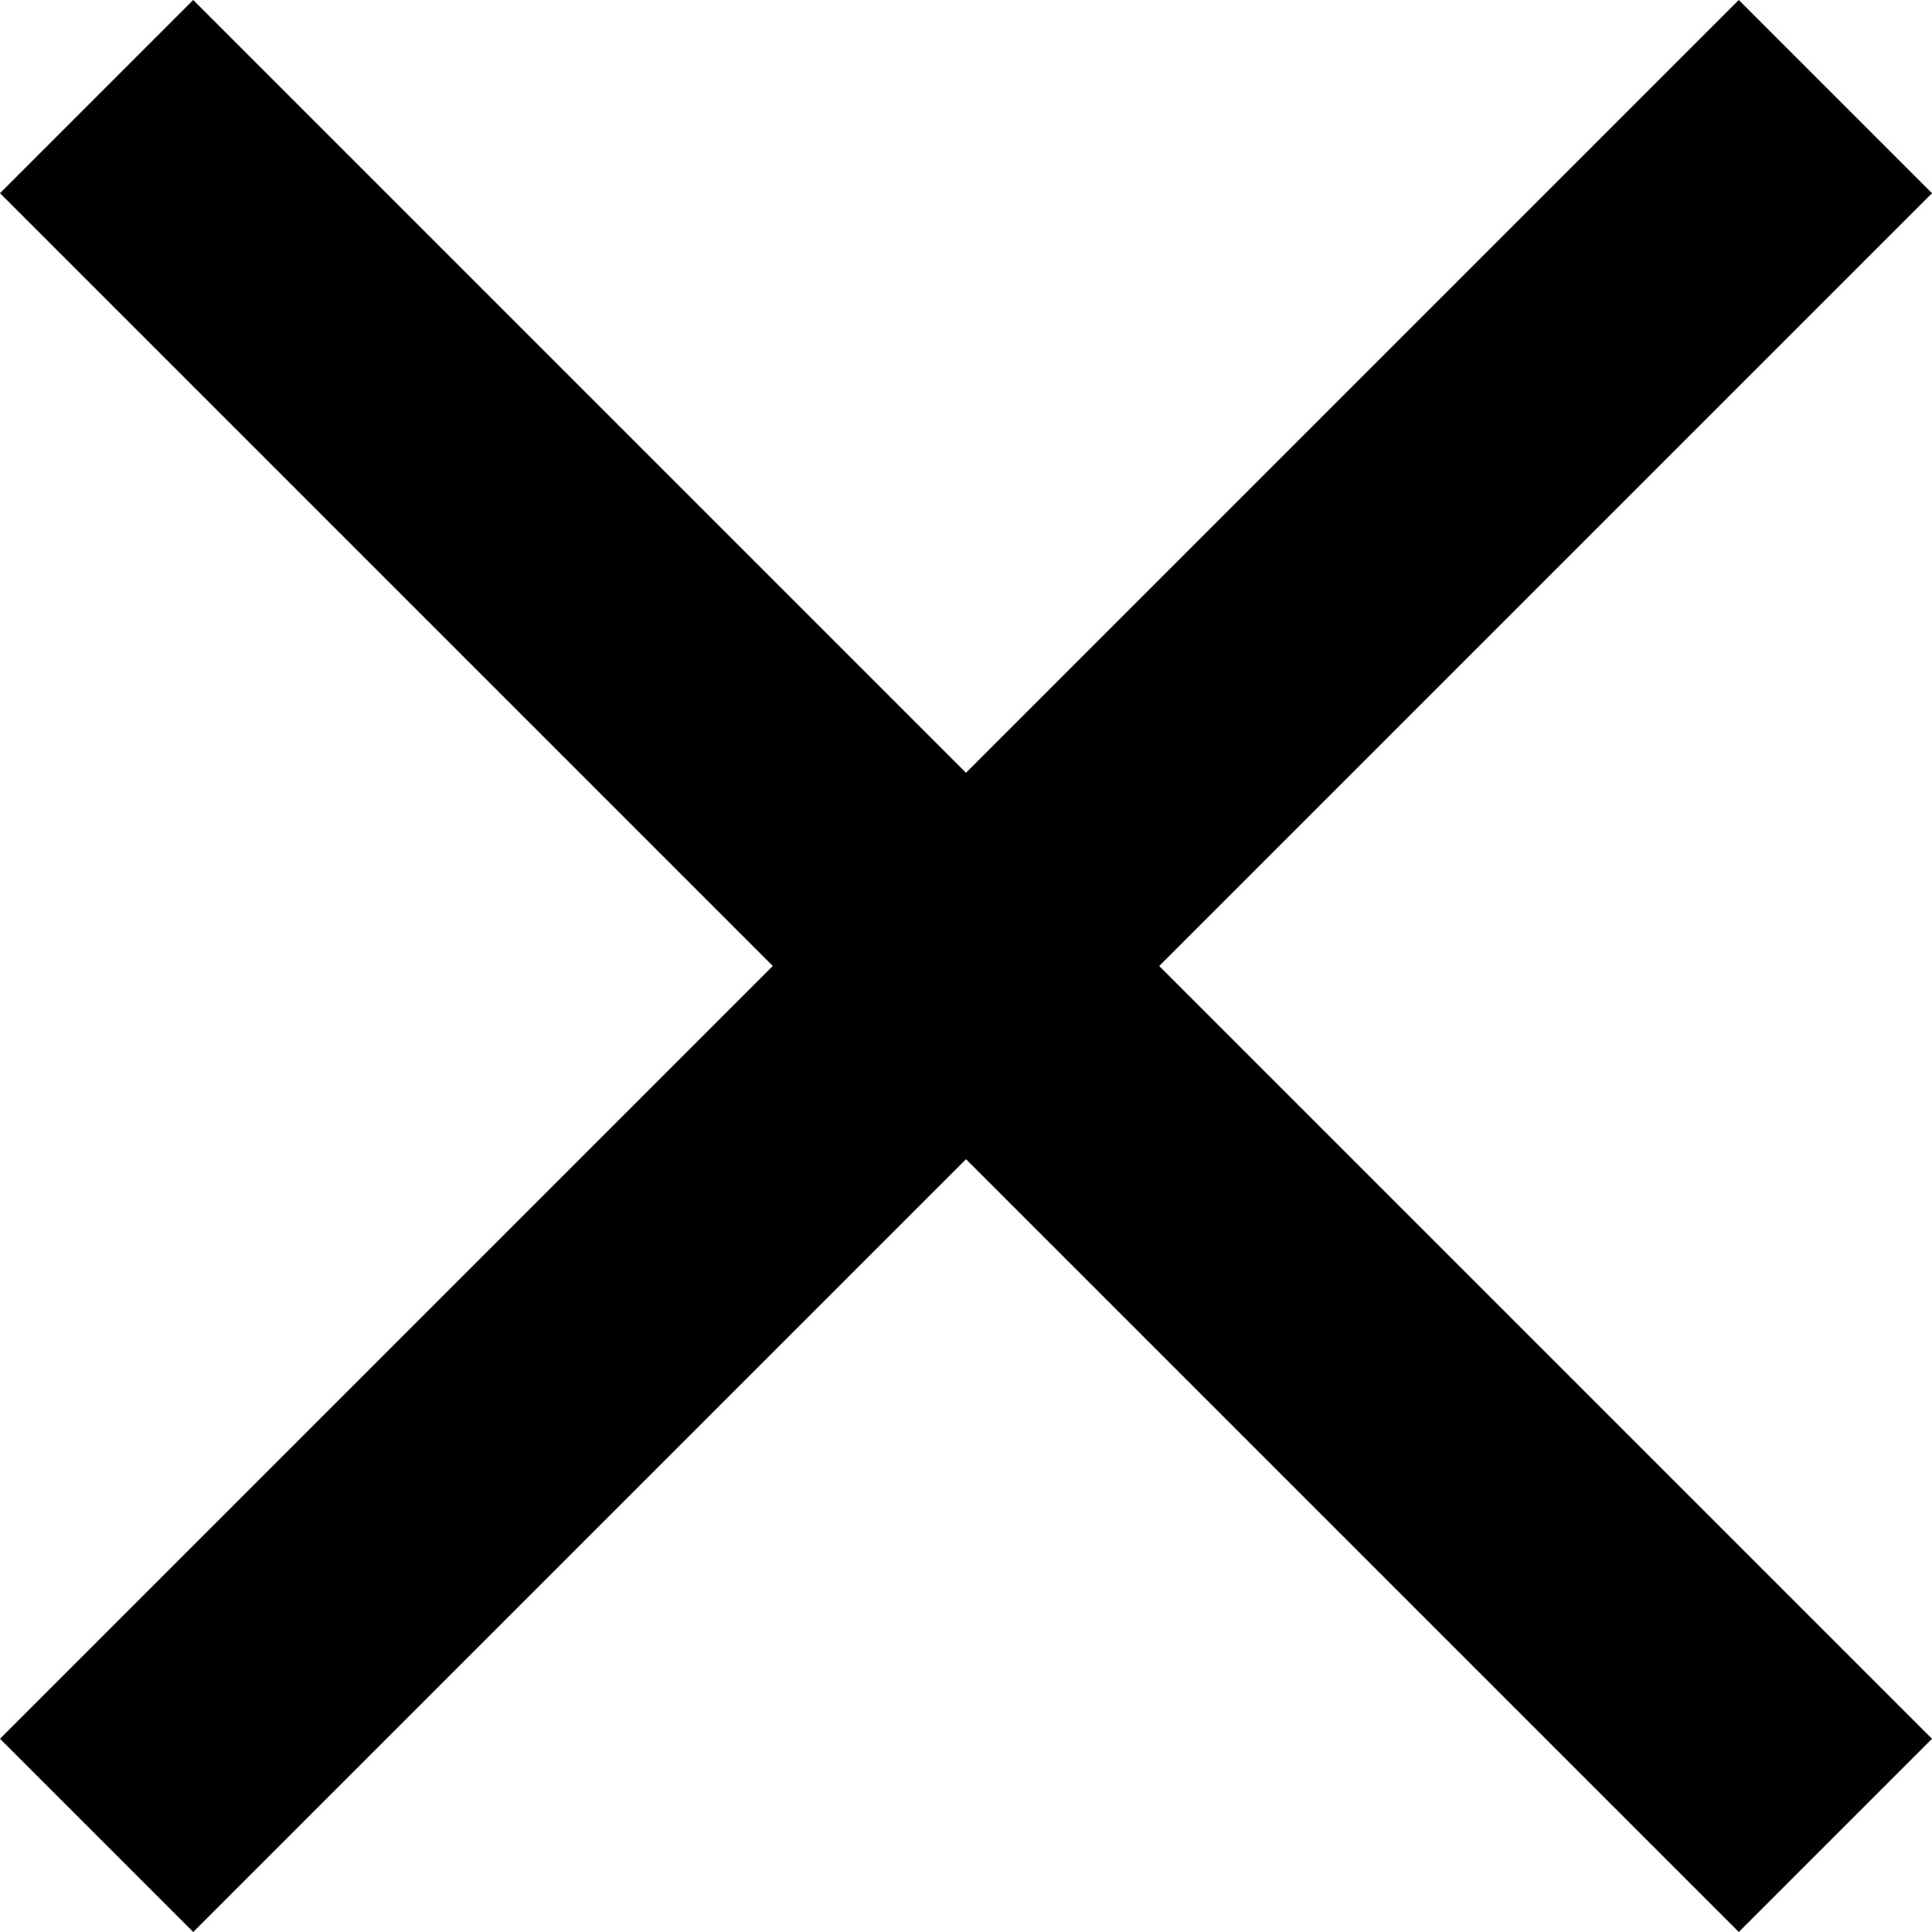
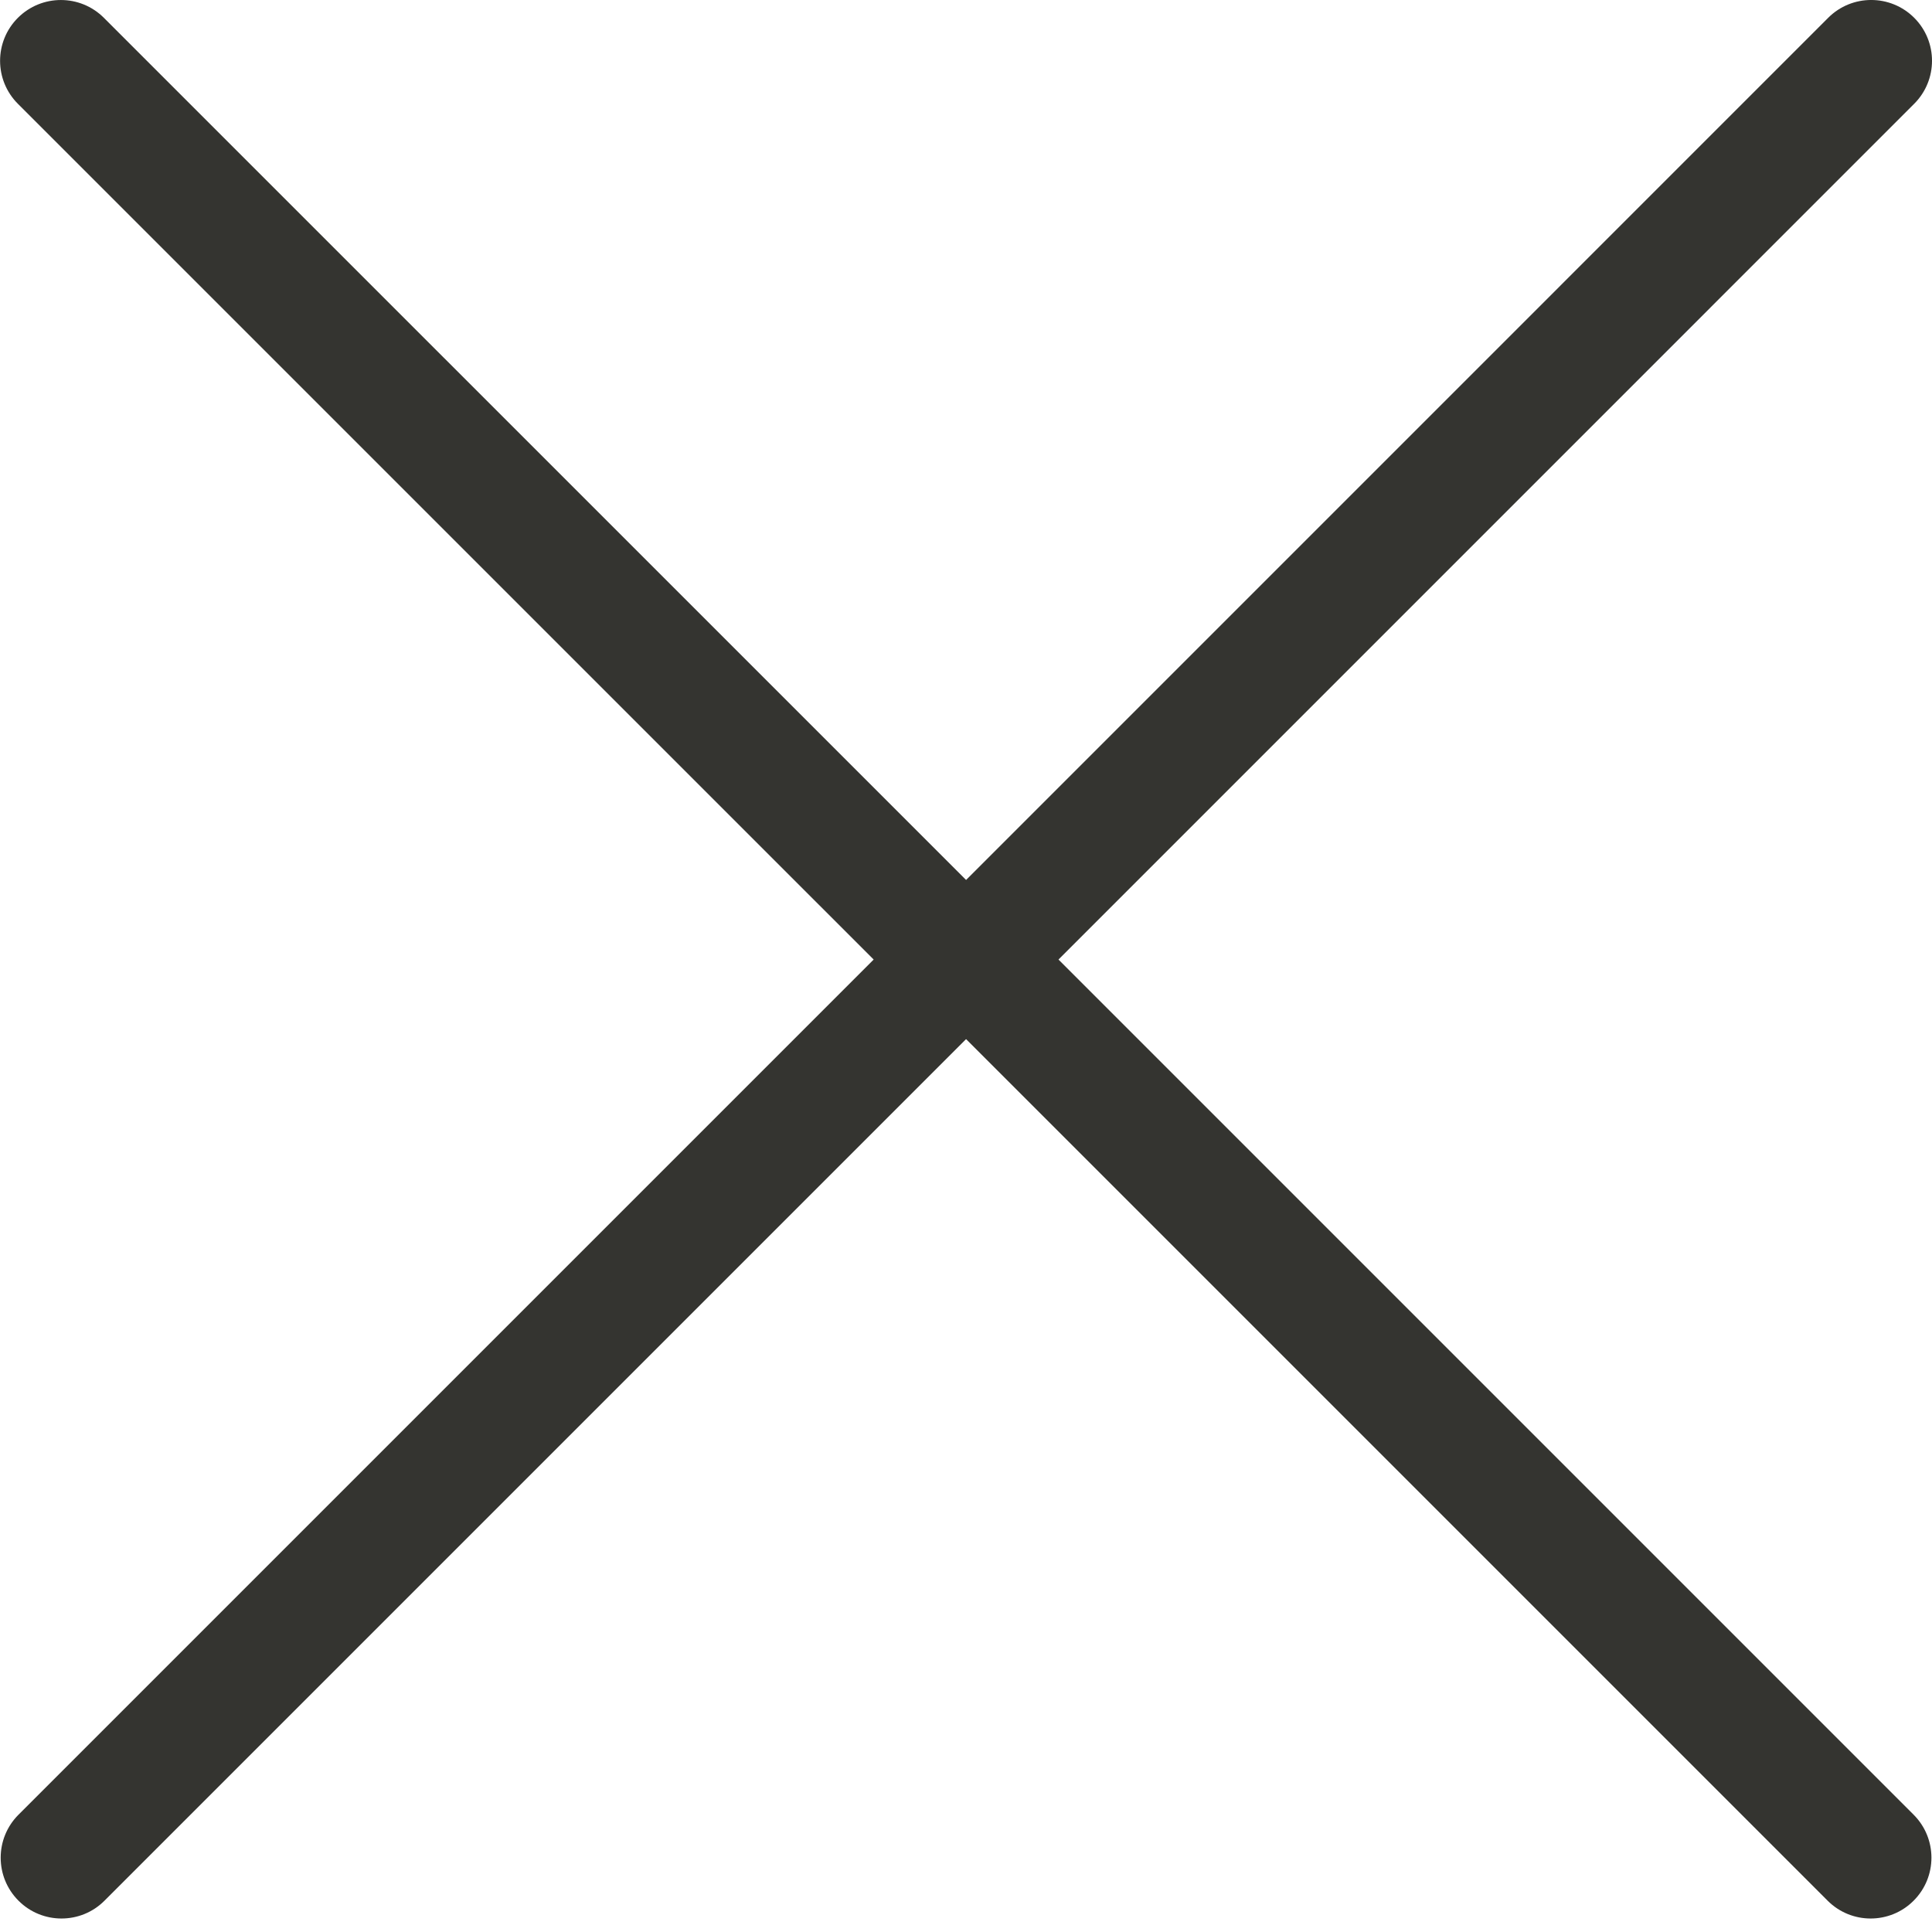
- <svg xmlns="http://www.w3.org/2000/svg" version="1.1" id="Capa_1" x="0px" y="0px" width="357px" height="357px" viewBox="0 0 357 357" style="enable-background:new 0 0 357 357;" xml:space="preserve">
+ <svg xmlns="http://www.w3.org/2000/svg" width="512px" version="1.1" height="512px" viewBox="0 0 64 64" enable-background="new 0 0 64 64" class="">
  <g>
-     <g id="close">
-       <polygon points="357,35.7 321.3,0 178.5,142.8 35.7,0 0,35.7 142.8,178.5 0,321.3 35.7,357 178.5,214.2 321.3,357 357,321.3     214.2,178.5   " />
+     <g>
+       <path fill="#343430" d="M28.941,31.786L0.613,60.114c-0.787,0.787-0.787,2.062,0,2.849c0.393,0.394,0.909,0.59,1.424,0.59   c0.516,0,1.031-0.196,1.424-0.59l28.541-28.541l28.541,28.541c0.394,0.394,0.909,0.59,1.424,0.59c0.515,0,1.031-0.196,1.424-0.59   c0.787-0.787,0.787-2.062,0-2.849L35.064,31.786L63.41,3.438c0.787-0.787,0.787-2.062,0-2.849c-0.787-0.786-2.062-0.786-2.848,0   L32.003,29.15L3.441,0.59c-0.787-0.786-2.061-0.786-2.848,0c-0.787,0.787-0.787,2.062,0,2.849L28.941,31.786z" data-original="#1D1D1B" class="active-path" data-old_color="#363632" />
    </g>
  </g>
-   <g>
- </g>
-   <g>
- </g>
-   <g>
- </g>
-   <g>
- </g>
-   <g>
- </g>
-   <g>
- </g>
-   <g>
- </g>
-   <g>
- </g>
-   <g>
- </g>
-   <g>
- </g>
-   <g>
- </g>
-   <g>
- </g>
-   <g>
- </g>
-   <g>
- </g>
-   <g>
- </g>
</svg>
